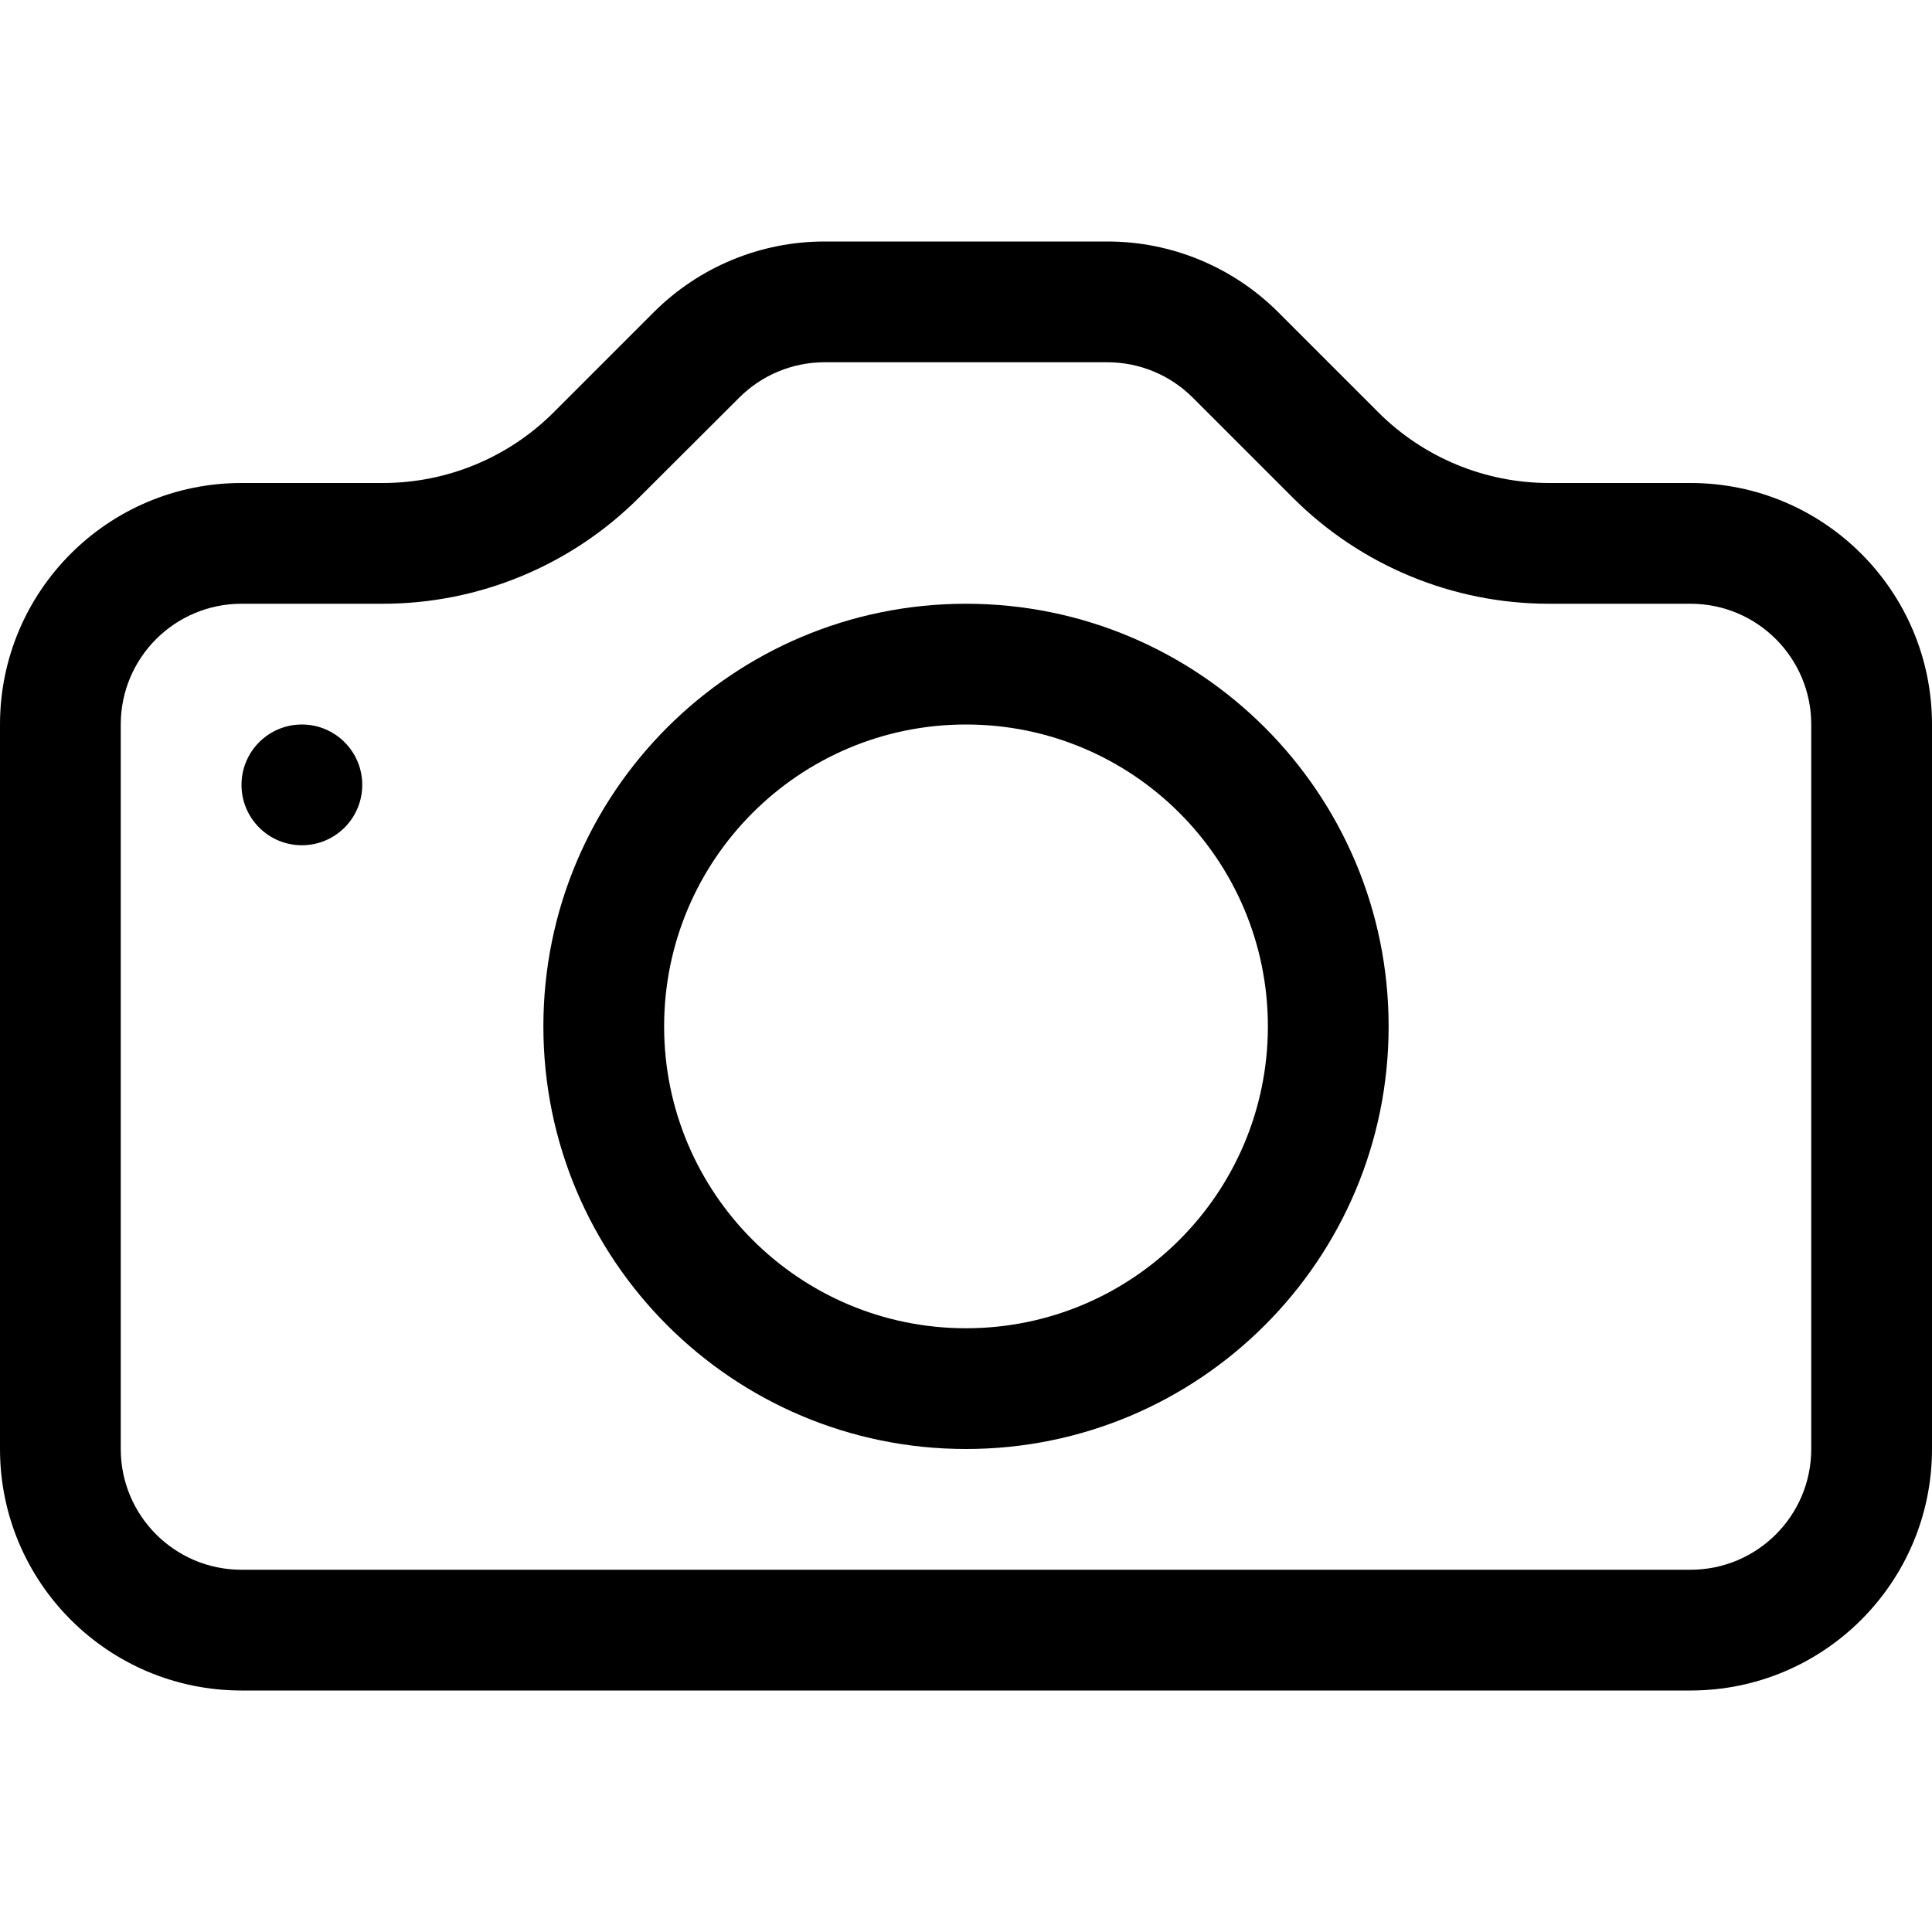
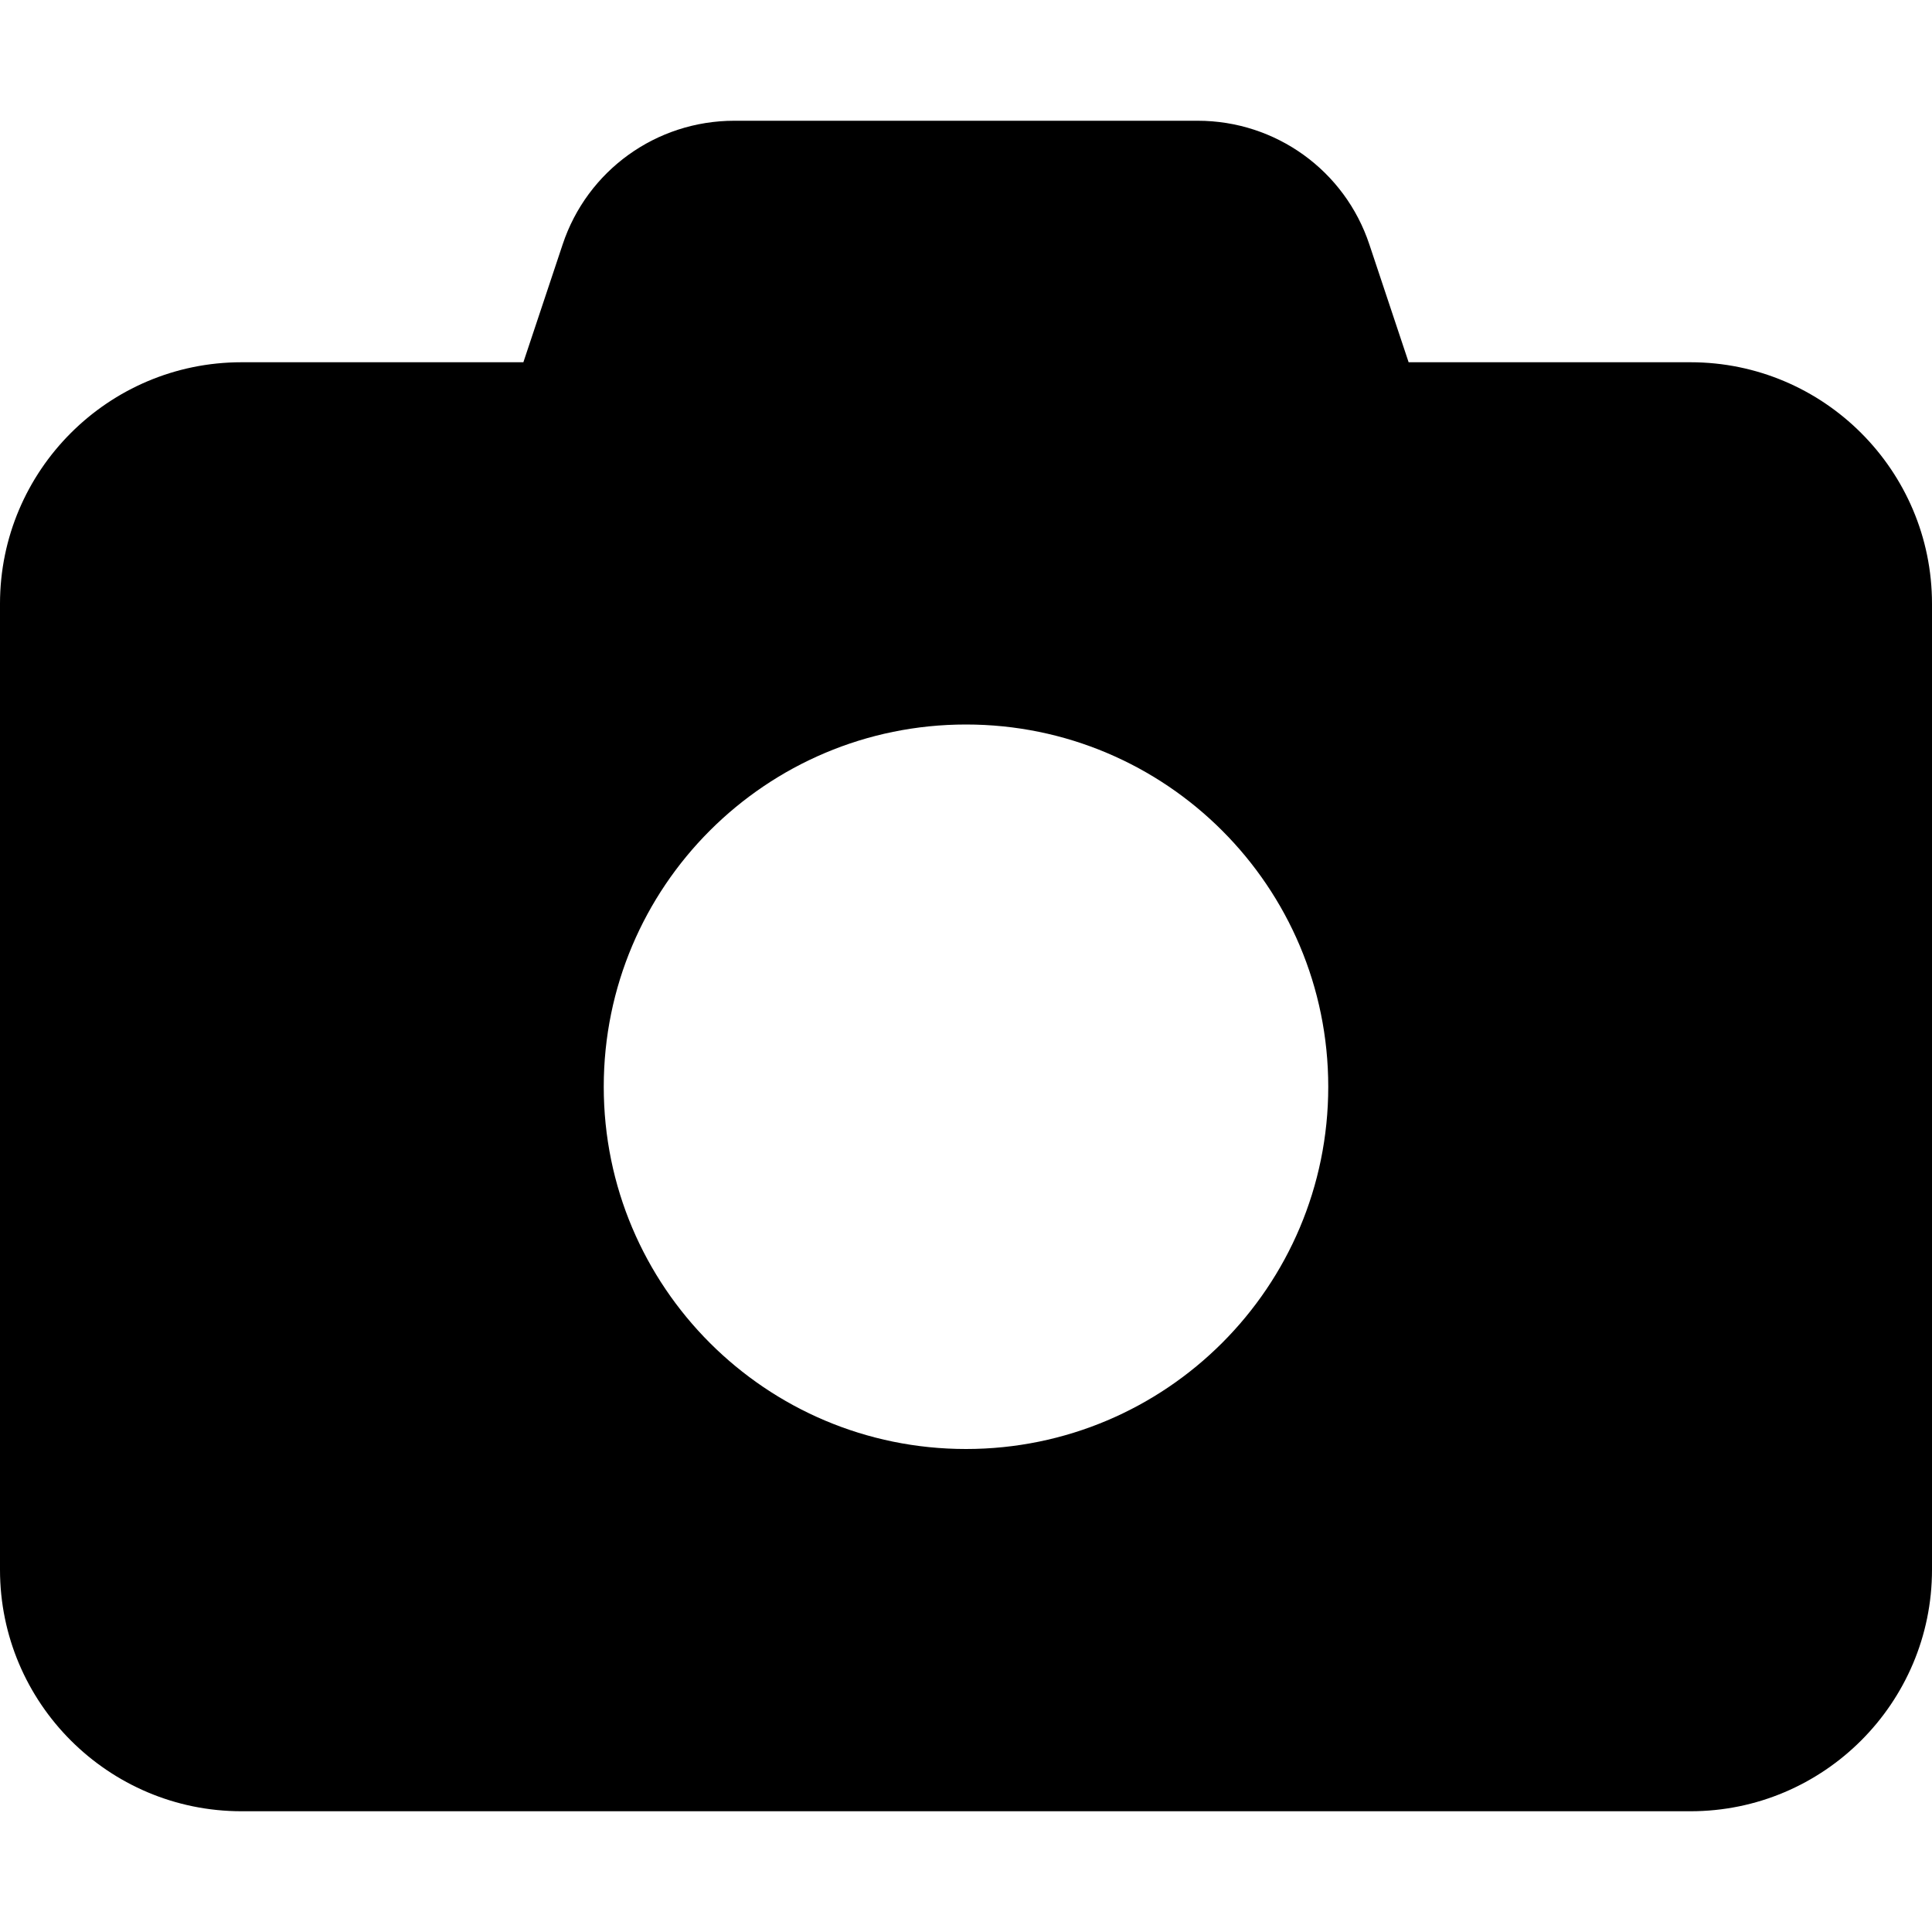
- <svg xmlns="http://www.w3.org/2000/svg" style="width:1em; height:1em; vertical-align: -.125em;" fill="currentColor" class="bi bi-camera" viewBox="0 0 16 16">
-   <path d="M15 12a1 1 0 0 1-1 1H2a1 1 0 0 1-1-1V6a1 1 0 0 1 1-1h1.172a3 3 0 0 0 2.12-.879l.83-.828A1 1 0 0 1 6.827 3h2.344a1 1 0 0 1 .707.293l.828.828A3 3 0 0 0 12.828 5H14a1 1 0 0 1 1 1zM2 4a2 2 0 0 0-2 2v6a2 2 0 0 0 2 2h12a2 2 0 0 0 2-2V6a2 2 0 0 0-2-2h-1.172a2 2 0 0 1-1.414-.586l-.828-.828A2 2 0 0 0 9.172 2H6.828a2 2 0 0 0-1.414.586l-.828.828A2 2 0 0 1 3.172 4z" />
-   <path d="M8 11a2.5 2.5 0 1 1 0-5 2.5 2.5 0 0 1 0 5m0 1a3.5 3.5 0 1 0 0-7 3.5 3.5 0 0 0 0 7M3 6.5a.5.5 0 1 1-1 0 .5.5 0 0 1 1 0" />
+ <svg xmlns="http://www.w3.org/2000/svg" viewBox="0 0 512 512" fill="currentColor" style="width:1em; height:1em; vertical-align: -.125em;">
+   <path d="M149.1 64.8L138.7 96H64C28.7 96 0 124.7 0 160V416c0 35.3 28.7 64 64 64H448c35.3 0 64-28.7 64-64V160c0-35.3-28.7-64-64-64H373.3L362.9 64.8C356.4 45.2 338.1 32 317.4 32H194.6c-20.7 0-39 13.2-45.5 32.8zM256 192a96 96 0 1 1 0 192 96 96 0 1 1 0-192z" />
</svg>
